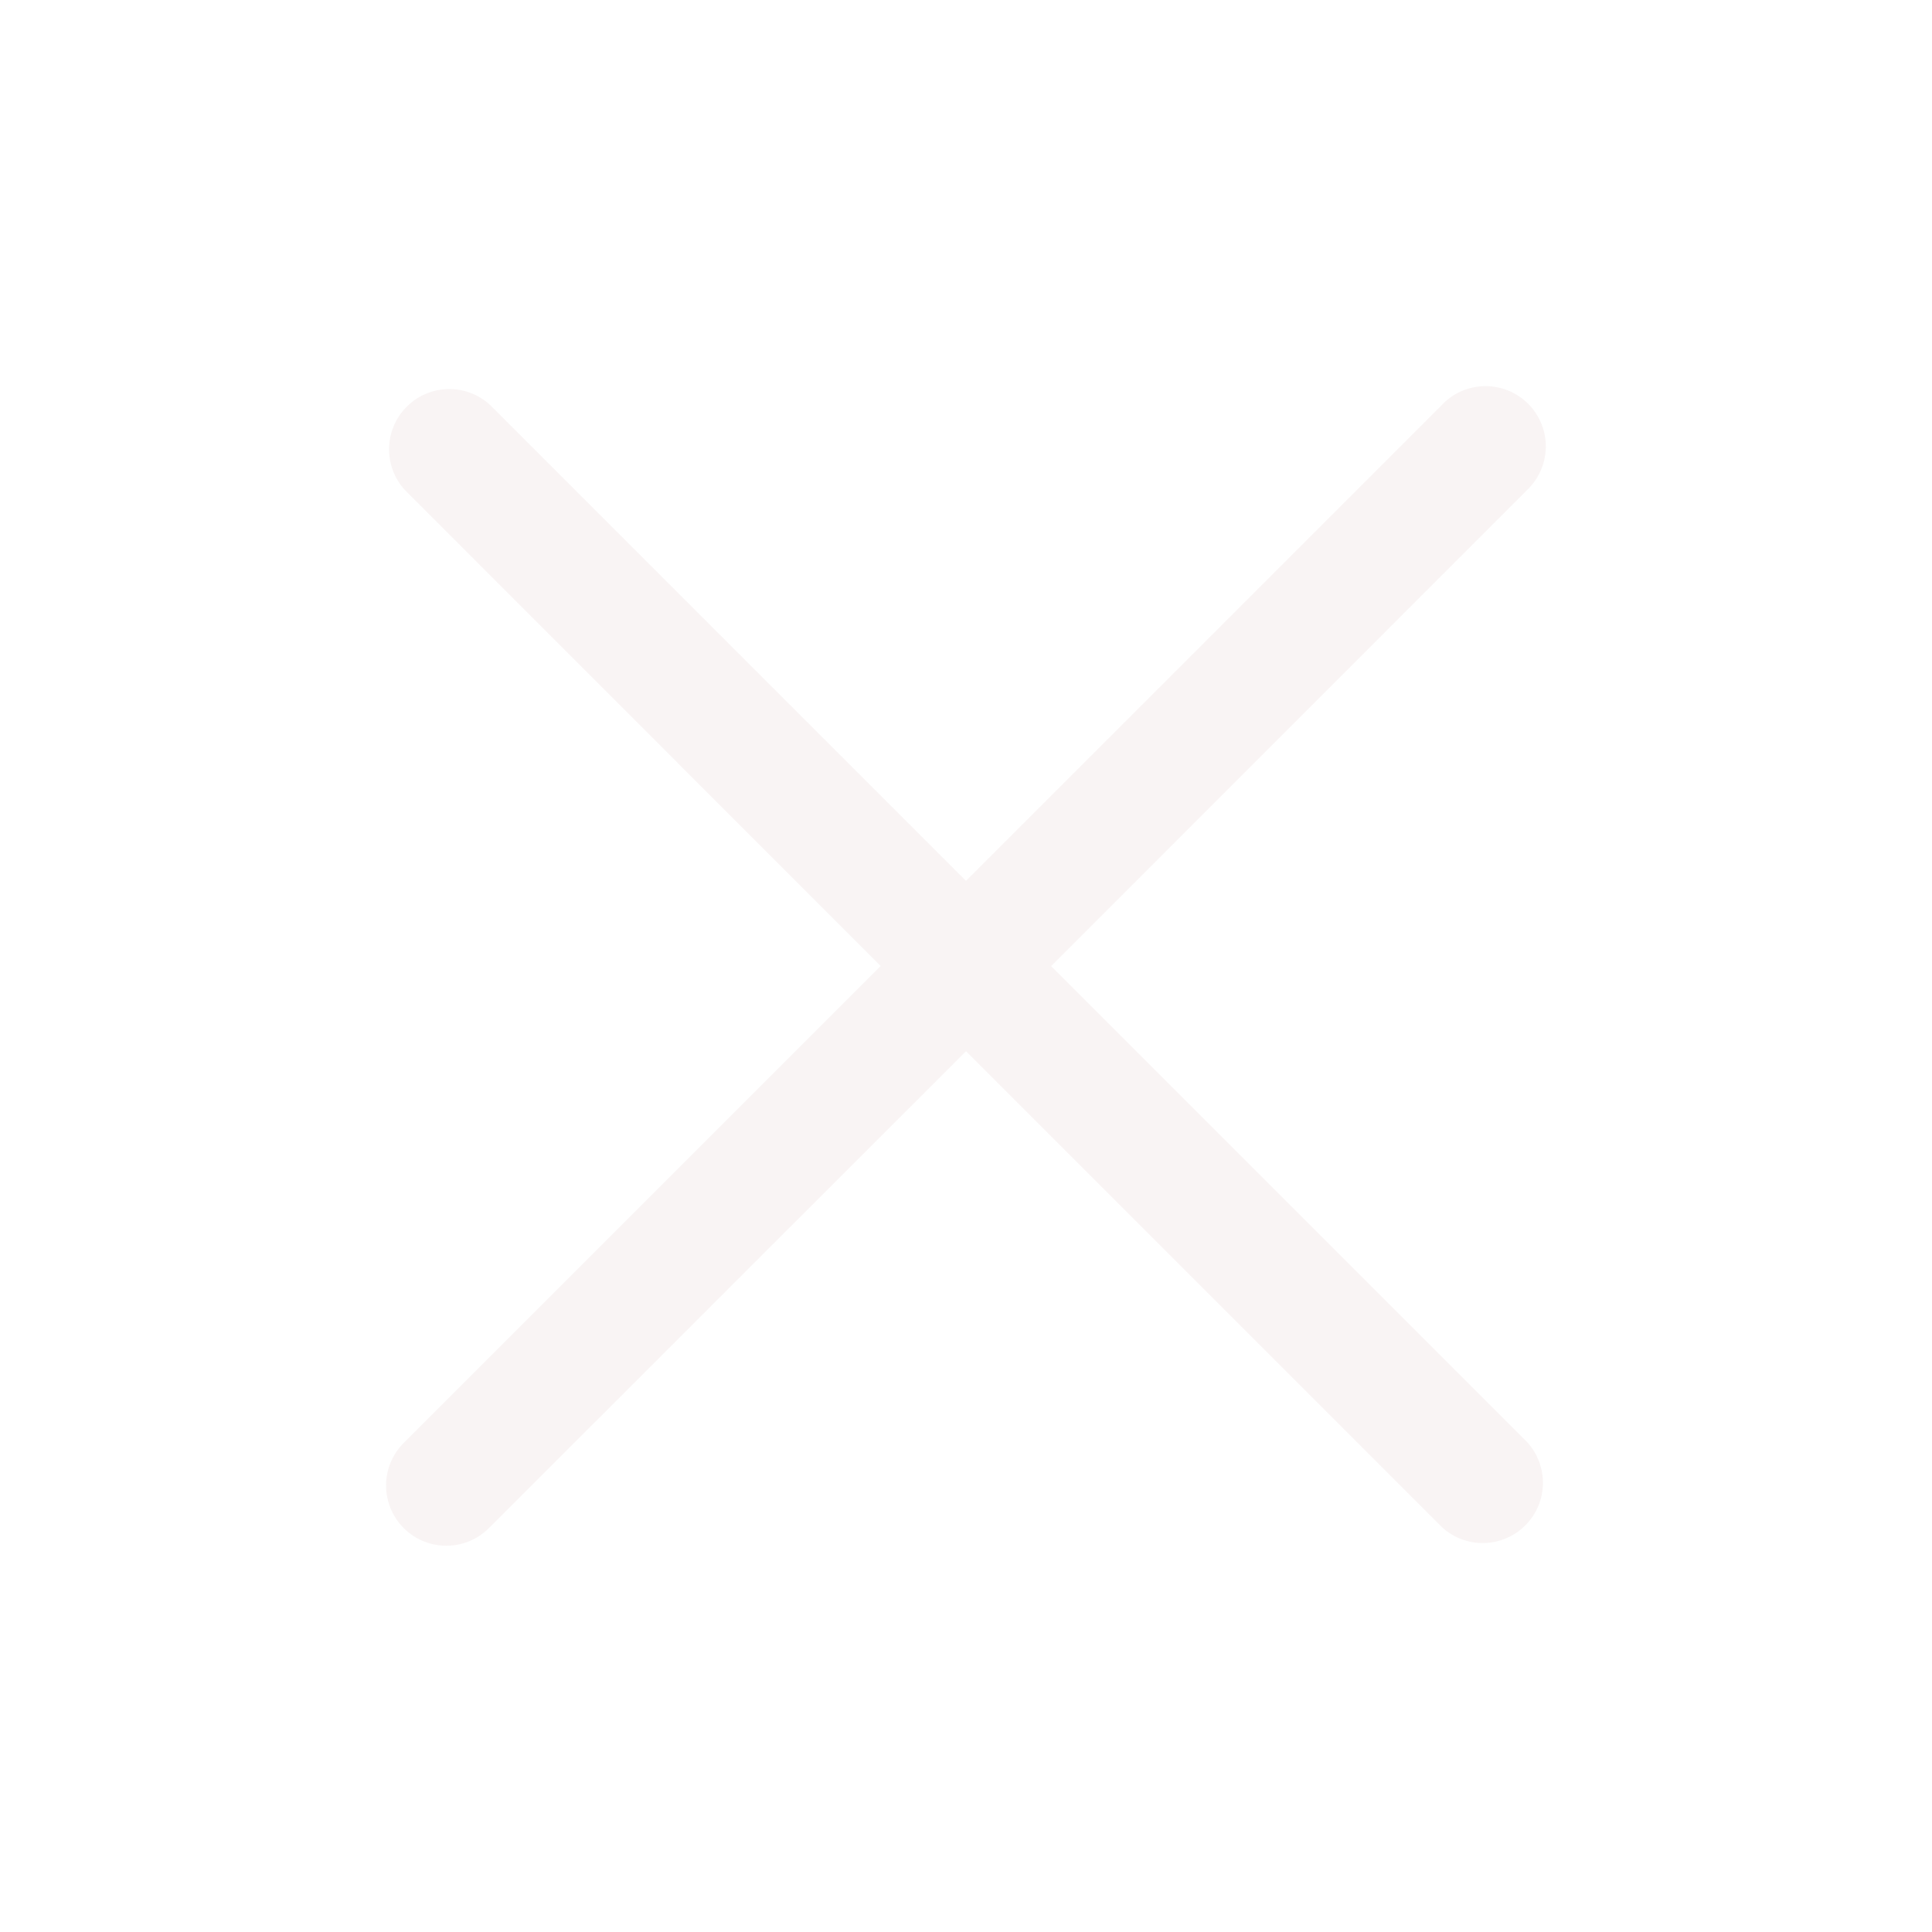
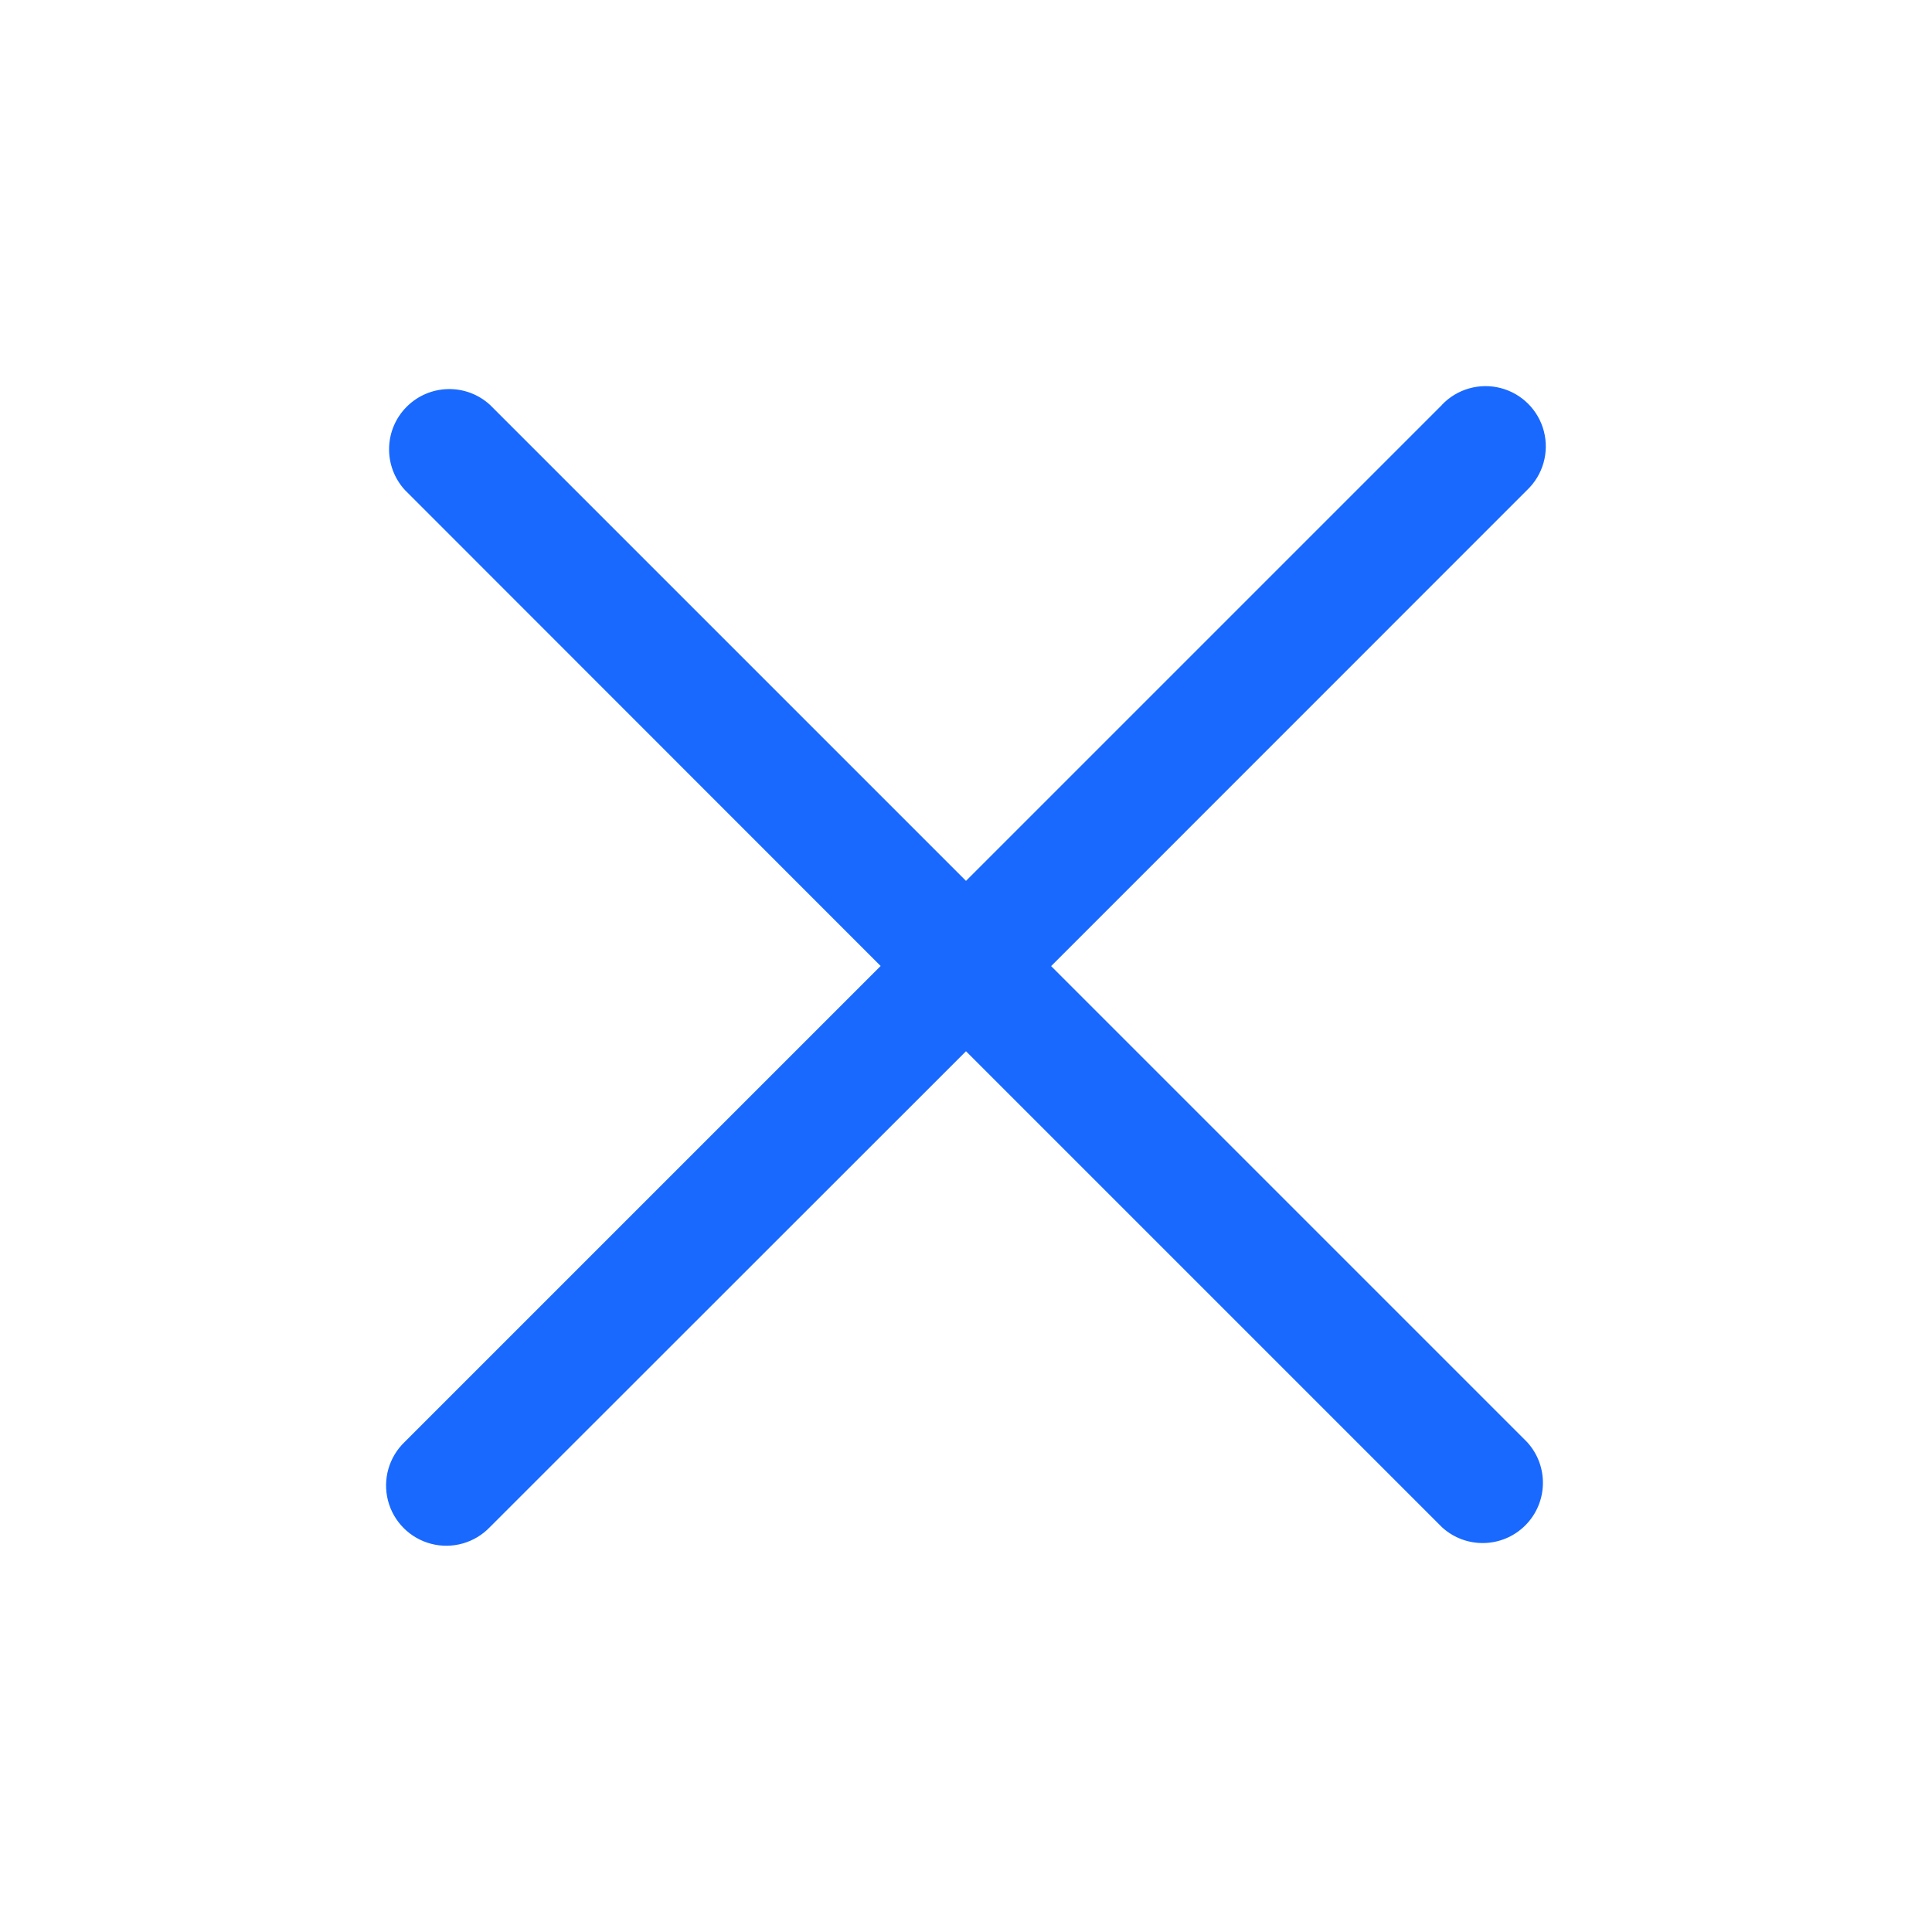
- <svg xmlns="http://www.w3.org/2000/svg" width="800px" height="800px" viewBox="0 0 1024 1024" fill="#000000">
+ <svg xmlns="http://www.w3.org/2000/svg" width="800px" height="800px" viewBox="0 0 1024 1024" fill="#1969FF">
  <g id="SVGRepo_bgCarrier" stroke-width="0" />
  <g id="SVGRepo_tracerCarrier" stroke-linecap="round" stroke-linejoin="round" />
  <g id="SVGRepo_iconCarrier">
-     <path fill="#F9F4F4" d="M764.288 214.592 512 466.88 259.712 214.592a31.936 31.936 0 0 0-45.12 45.12L466.752 512 214.528 764.224a31.936 31.936 0 1 0 45.12 45.184L512 557.184l252.288 252.288a31.936 31.936 0 0 0 45.12-45.12L557.12 512.064l252.288-252.352a31.936 31.936 0 1 0-45.12-45.184z" />
+     <path fill="#1969FF" d="M764.288 214.592 512 466.88 259.712 214.592a31.936 31.936 0 0 0-45.12 45.12L466.752 512 214.528 764.224a31.936 31.936 0 1 0 45.12 45.184L512 557.184l252.288 252.288a31.936 31.936 0 0 0 45.12-45.12L557.12 512.064l252.288-252.352a31.936 31.936 0 1 0-45.12-45.184z" />
  </g>
</svg>
